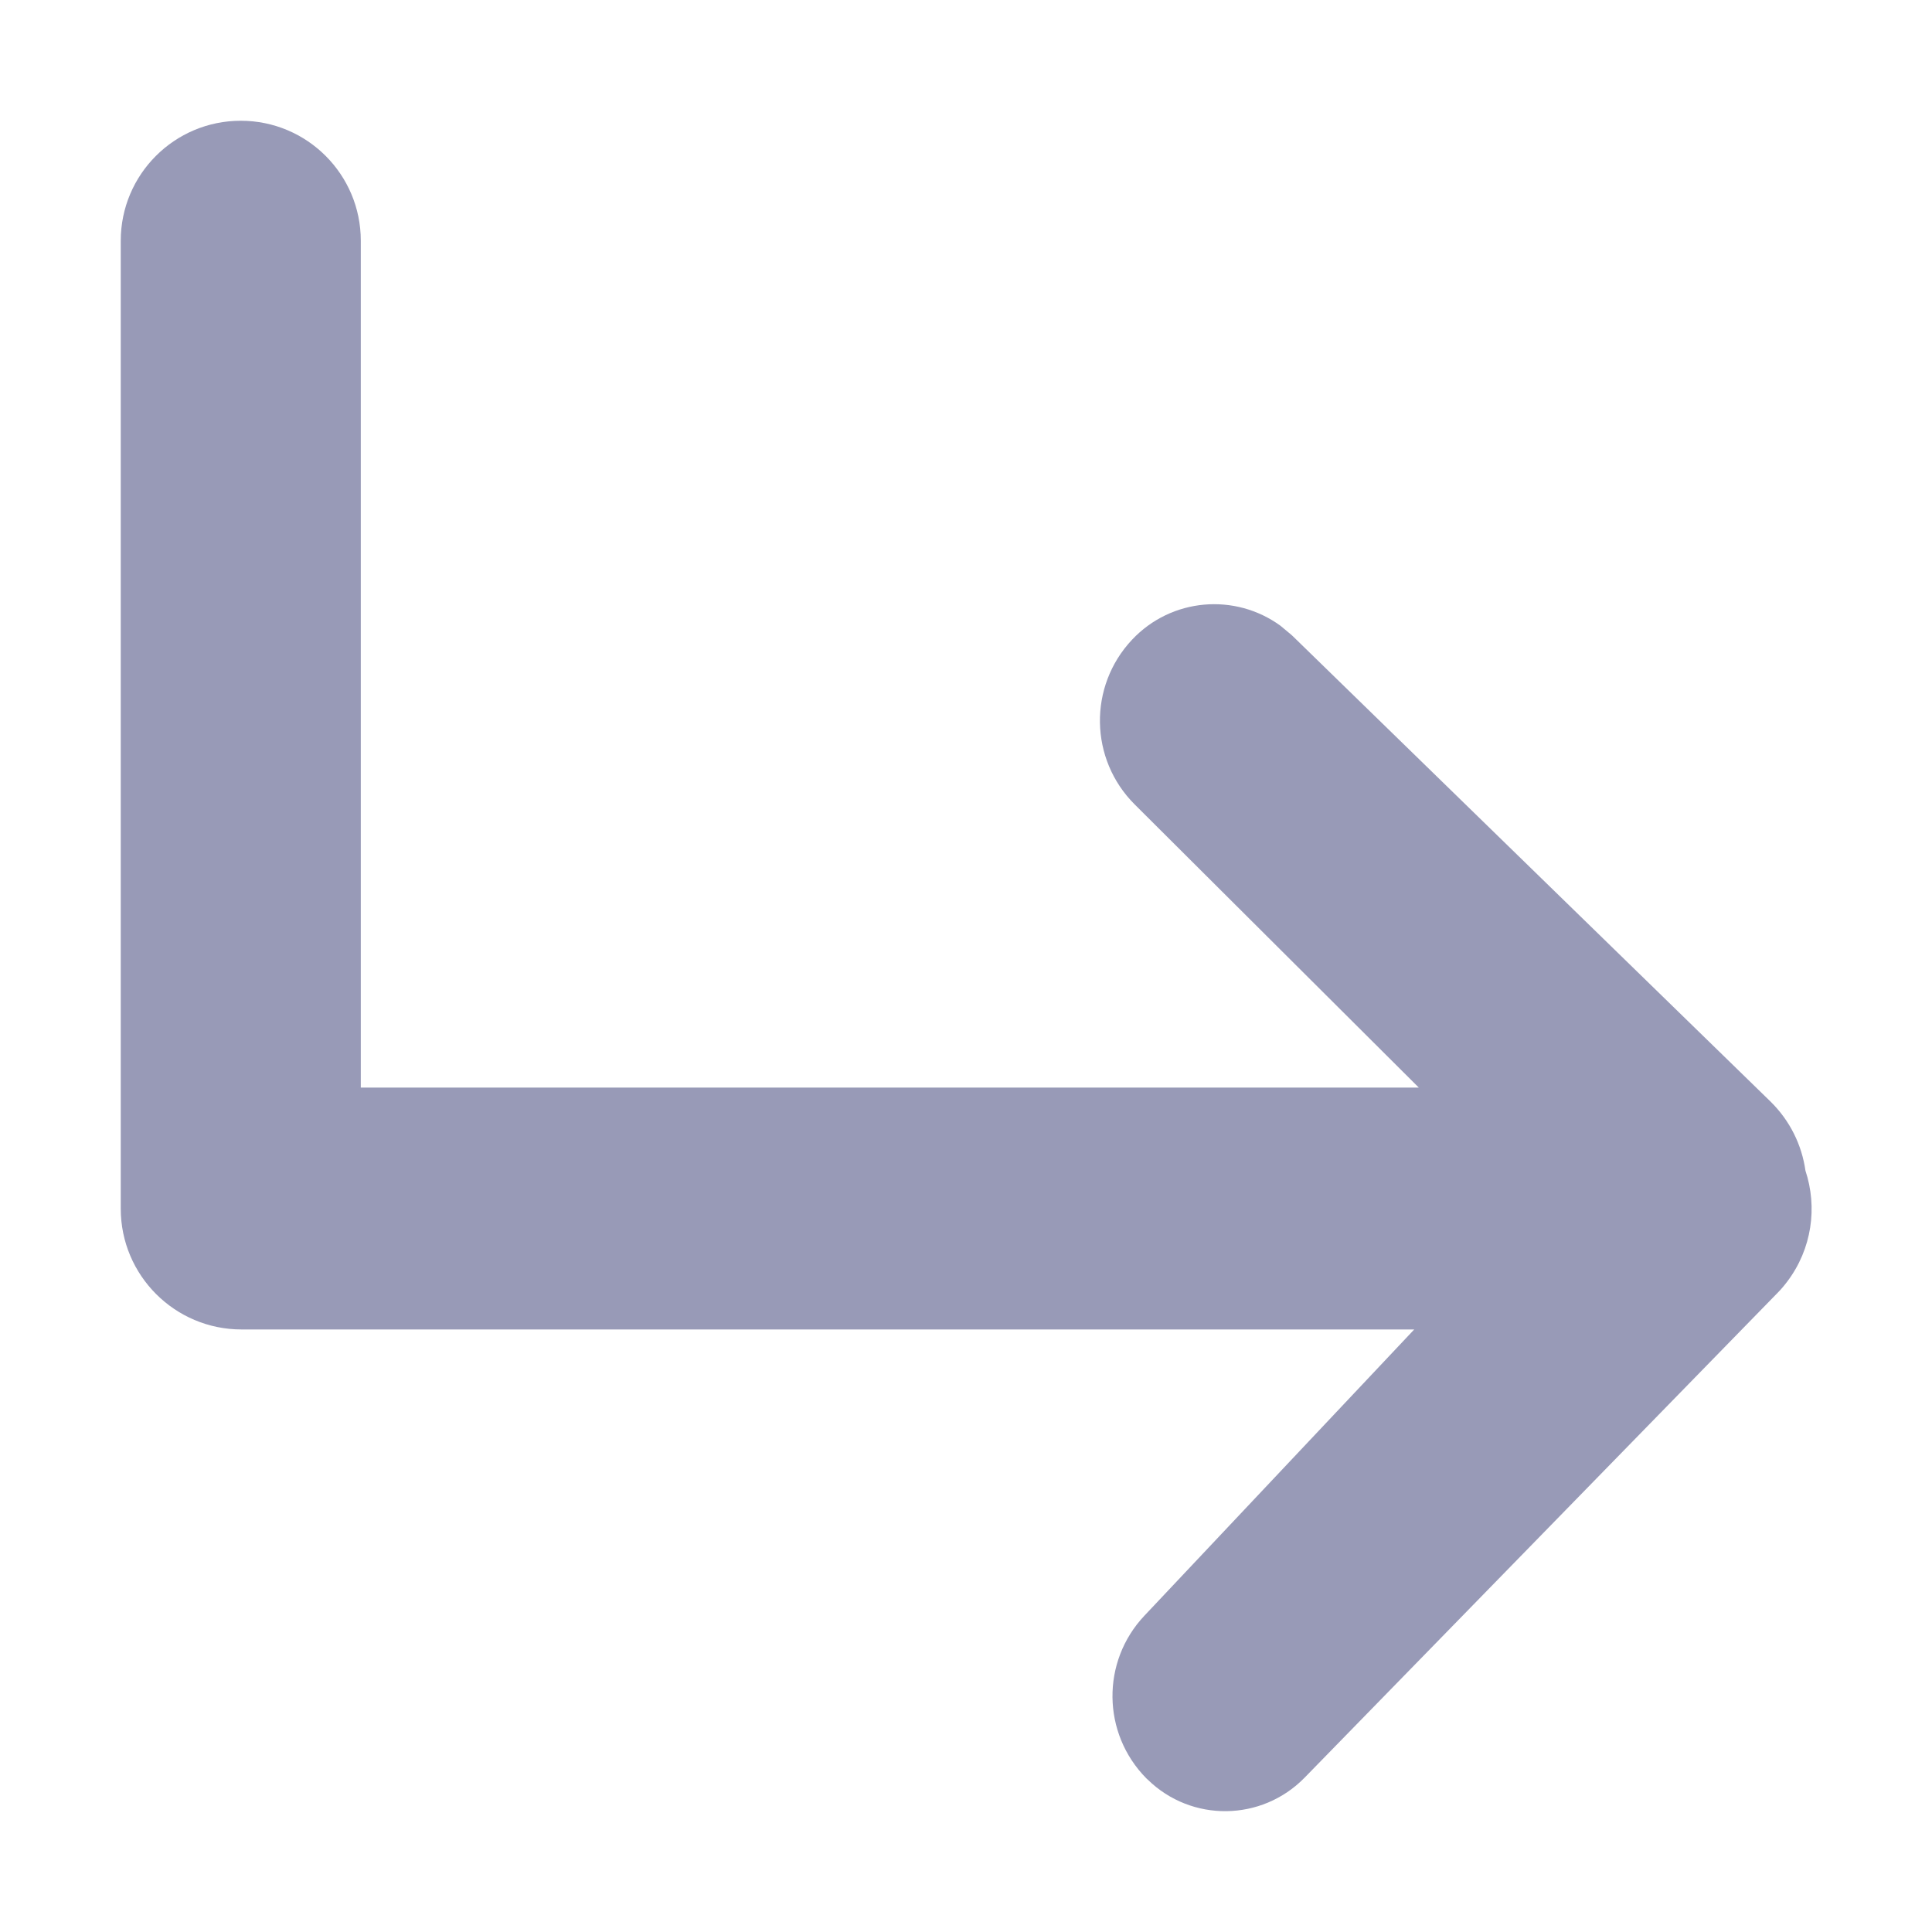
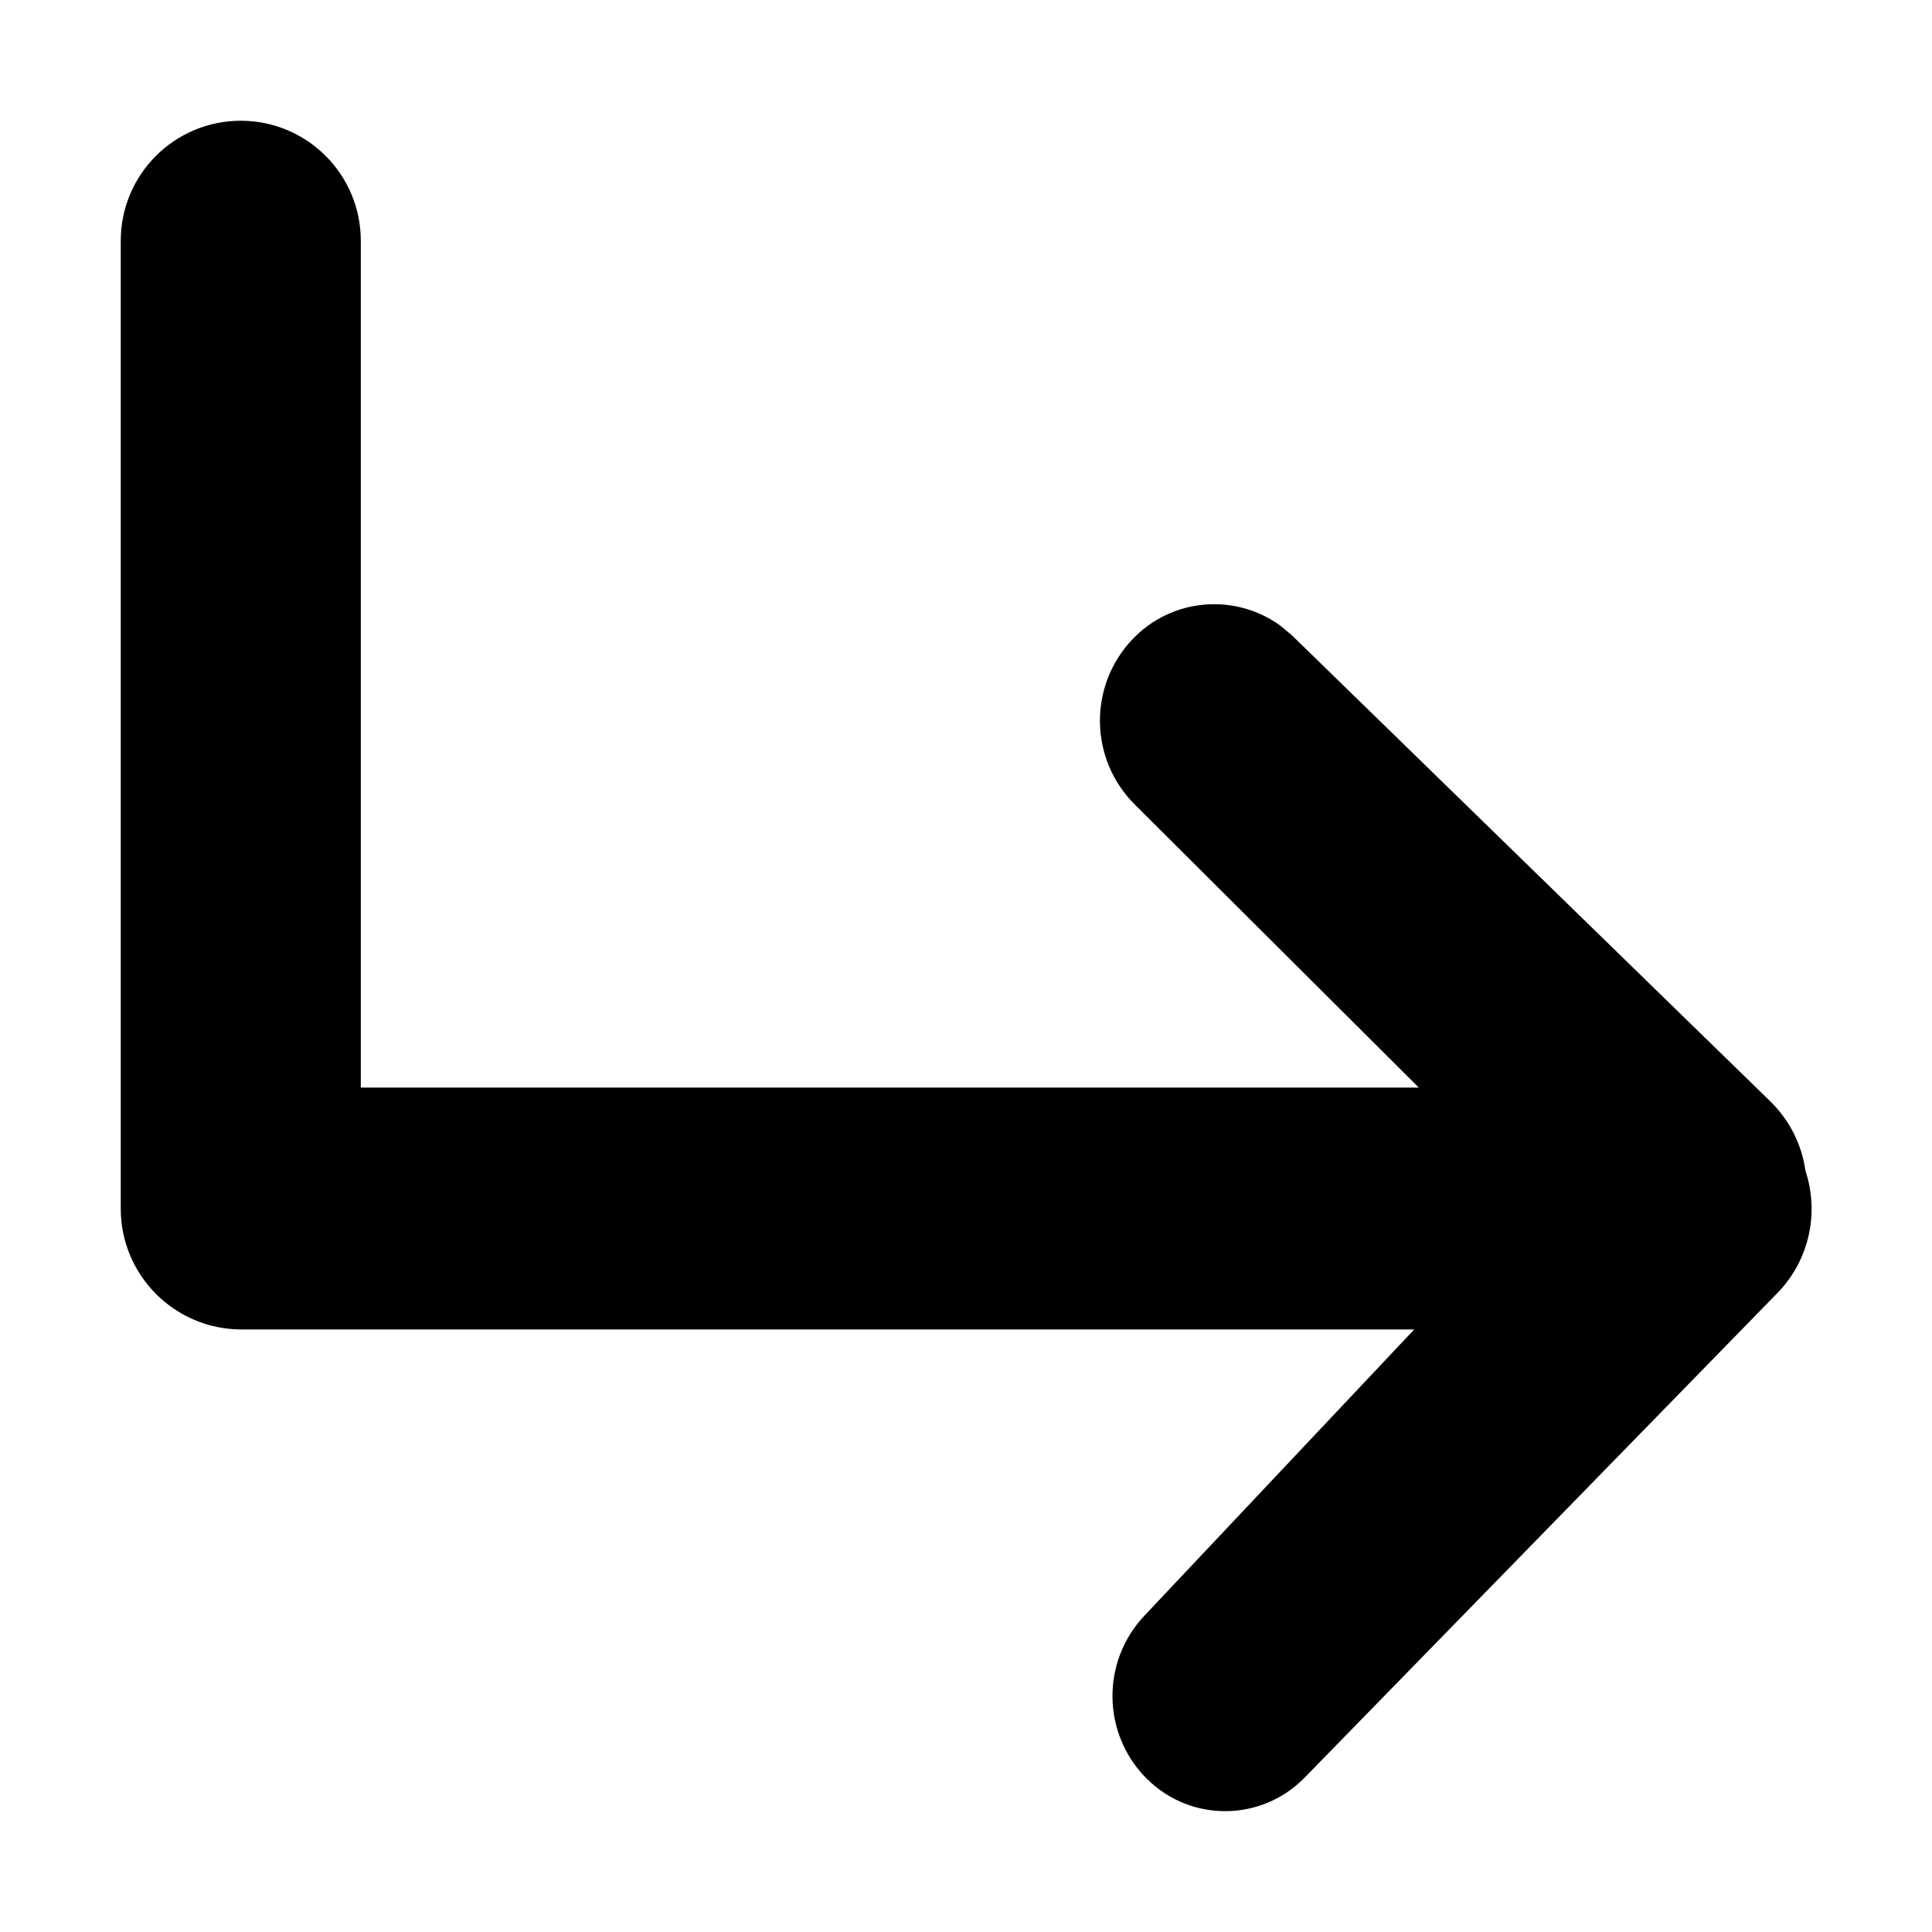
<svg xmlns="http://www.w3.org/2000/svg" width="1em" height="1em" viewBox="0 0 16 16" version="1.1">
  <g id="✔️-Collections" stroke="none" stroke-width="1" fill="none" fill-rule="evenodd">
-     <g id="⚛️-Atoms---Icons" transform="translate(-299, -1398)" fill="#989AB7">
+     <g id="⚛️-Atoms---Icons" transform="translate(-299, -1398)" fill="currentColor">
      <g id="Collection---Icons" transform="translate(56, 56)">
        <g id="icons" transform="translate(0, 152)">
          <g id="turn" transform="translate(0, 1190)">
            <g id="icon---in-uitdienst" transform="translate(243, 0)">
              <path d="M1,1.994 C1,1.445 1.445,1 1.994,1 C2.543,1 2.988,1.445 2.988,1.994 L2.988,9.007 L11.75,9.007 L9.397,6.662 C9.022,6.288 9.012,5.684 9.375,5.298 C9.701,4.951 10.229,4.909 10.604,5.182 L10.694,5.257 C10.698,5.261 10.703,5.265 10.707,5.269 L14.66,9.12 C14.824,9.28 14.922,9.483 14.952,9.695 C15.052,9.997 15.007,10.342 14.8,10.615 C14.775,10.648 14.748,10.68 14.719,10.709 L10.804,14.722 C10.449,15.085 9.868,15.093 9.505,14.738 L9.493,14.727 L9.493,14.727 C9.126,14.355 9.119,13.761 9.477,13.381 L11.712,11.01 L2,11.01 C1.448,11.01 1,10.562 1,10.01 L1,1.994 Z" />
            </g>
          </g>
        </g>
      </g>
    </g>
  </g>
</svg>
